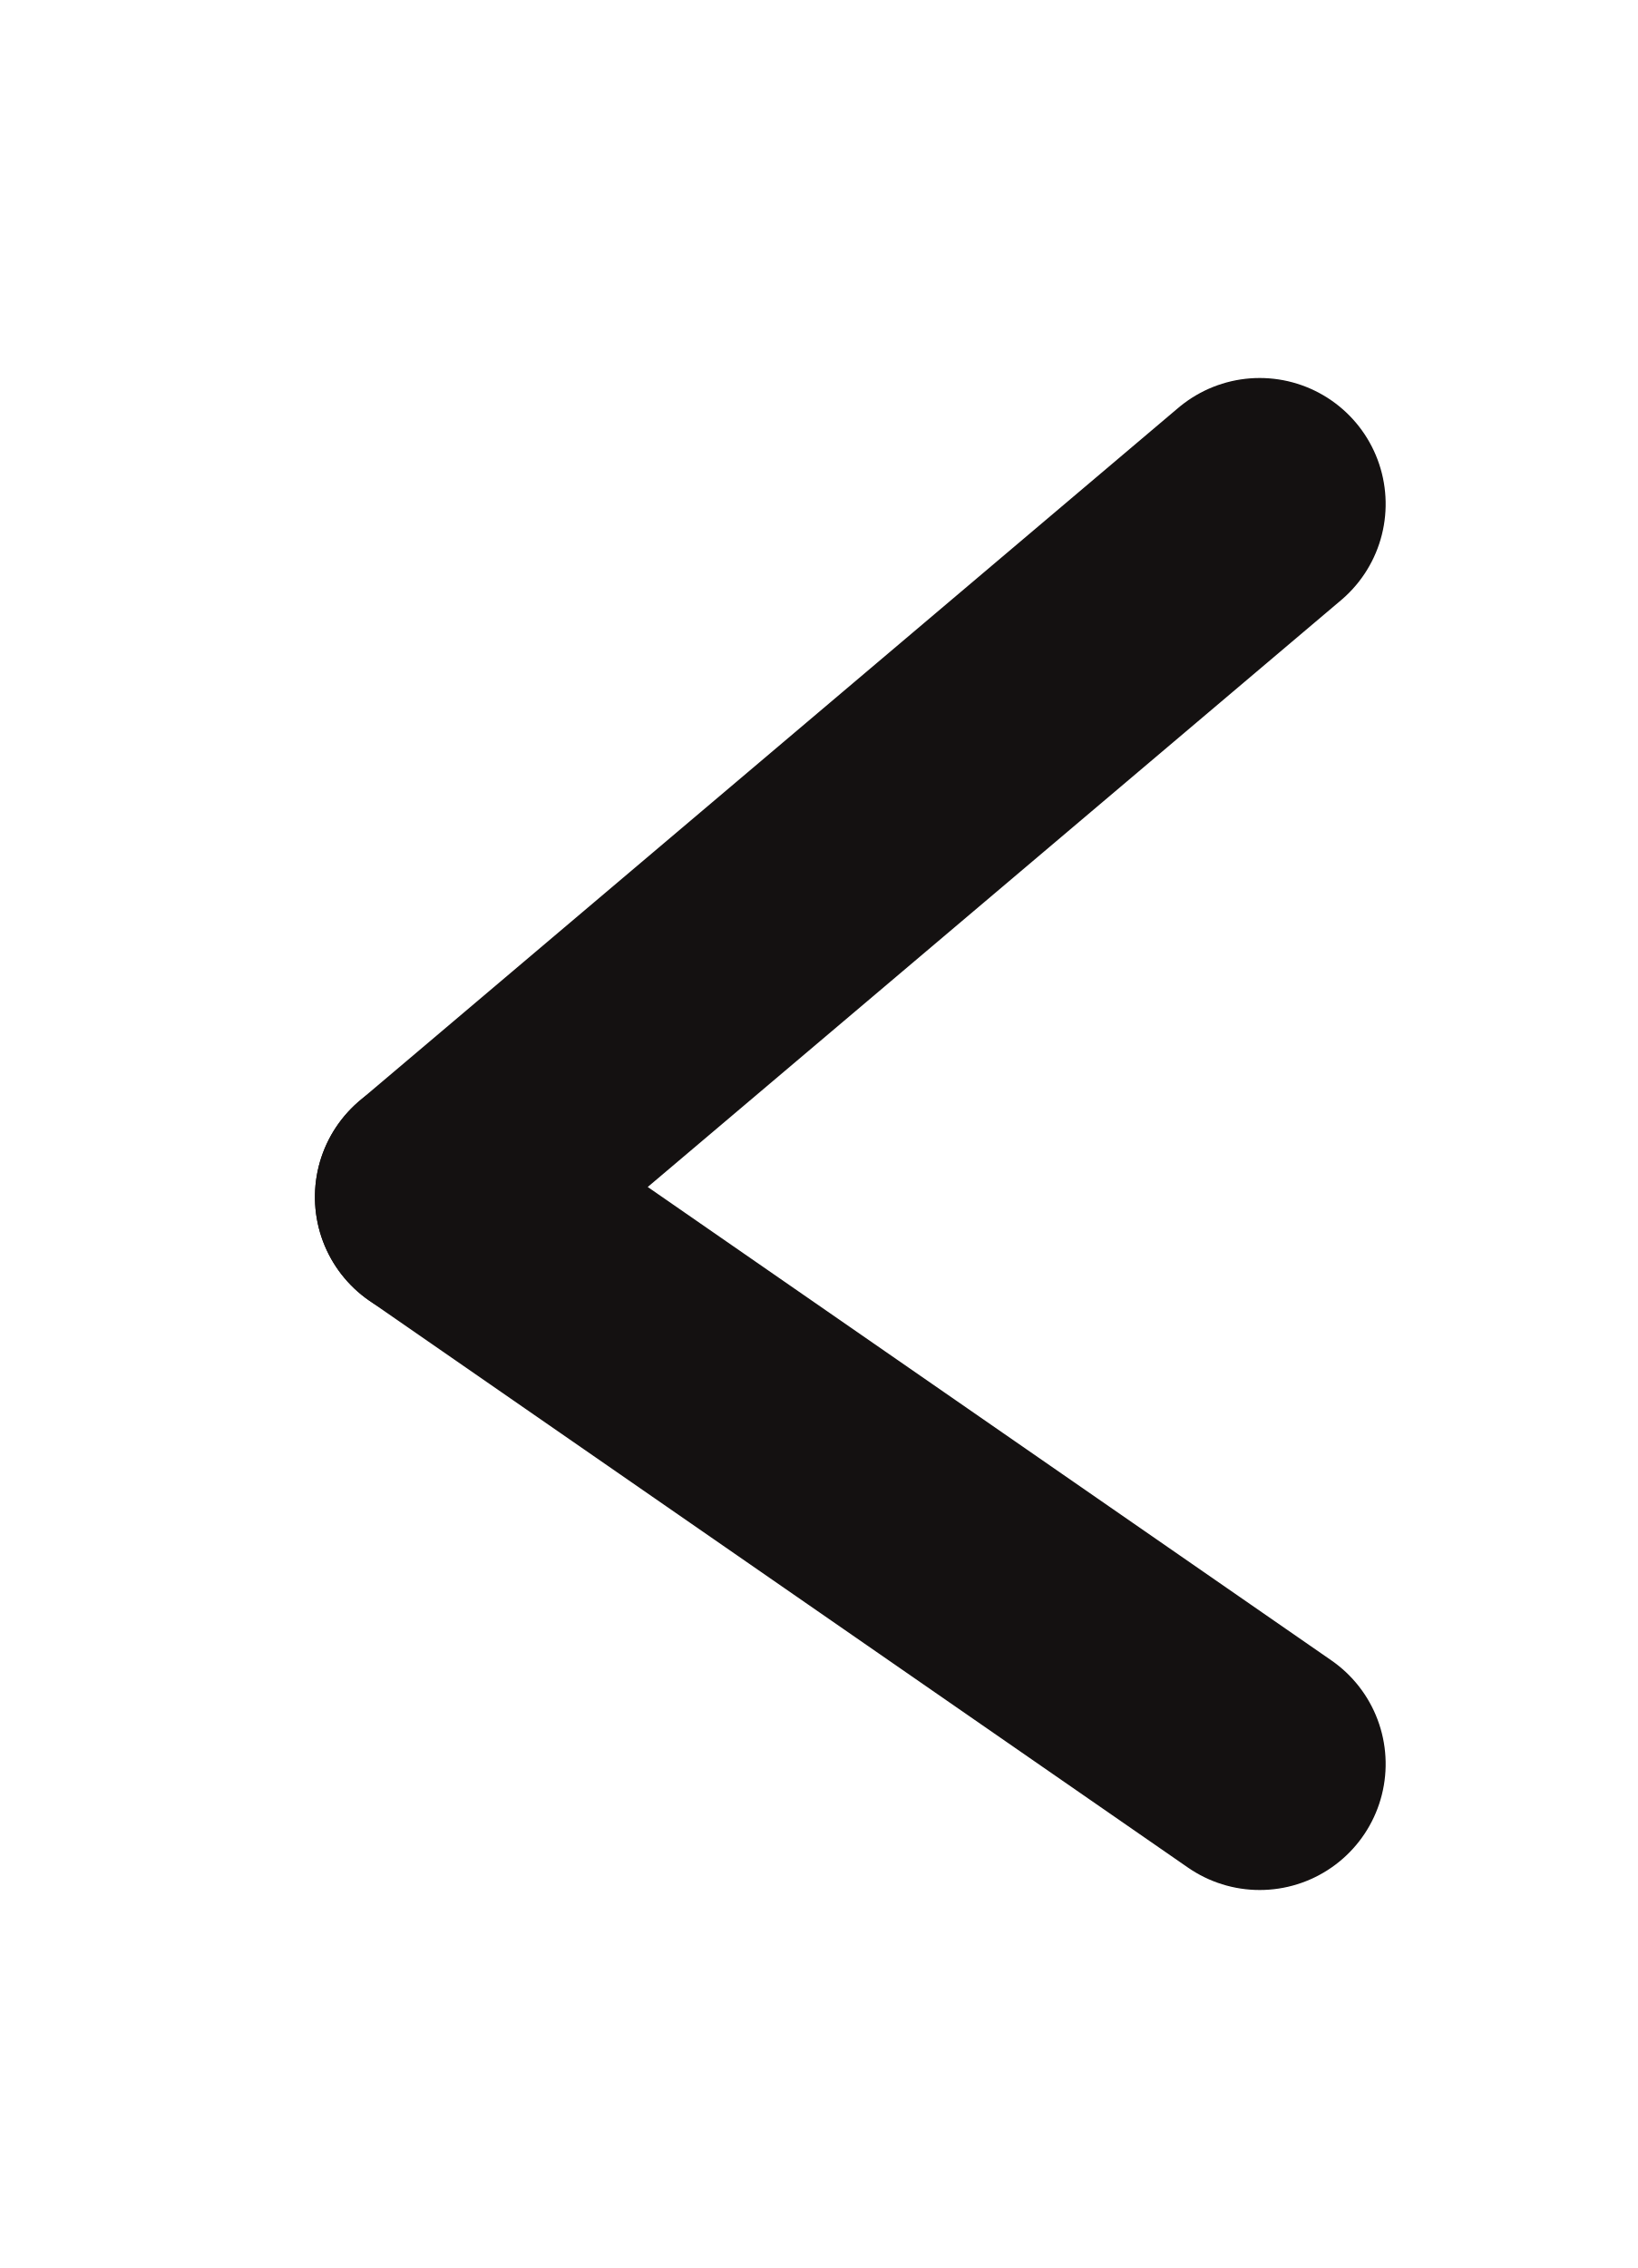
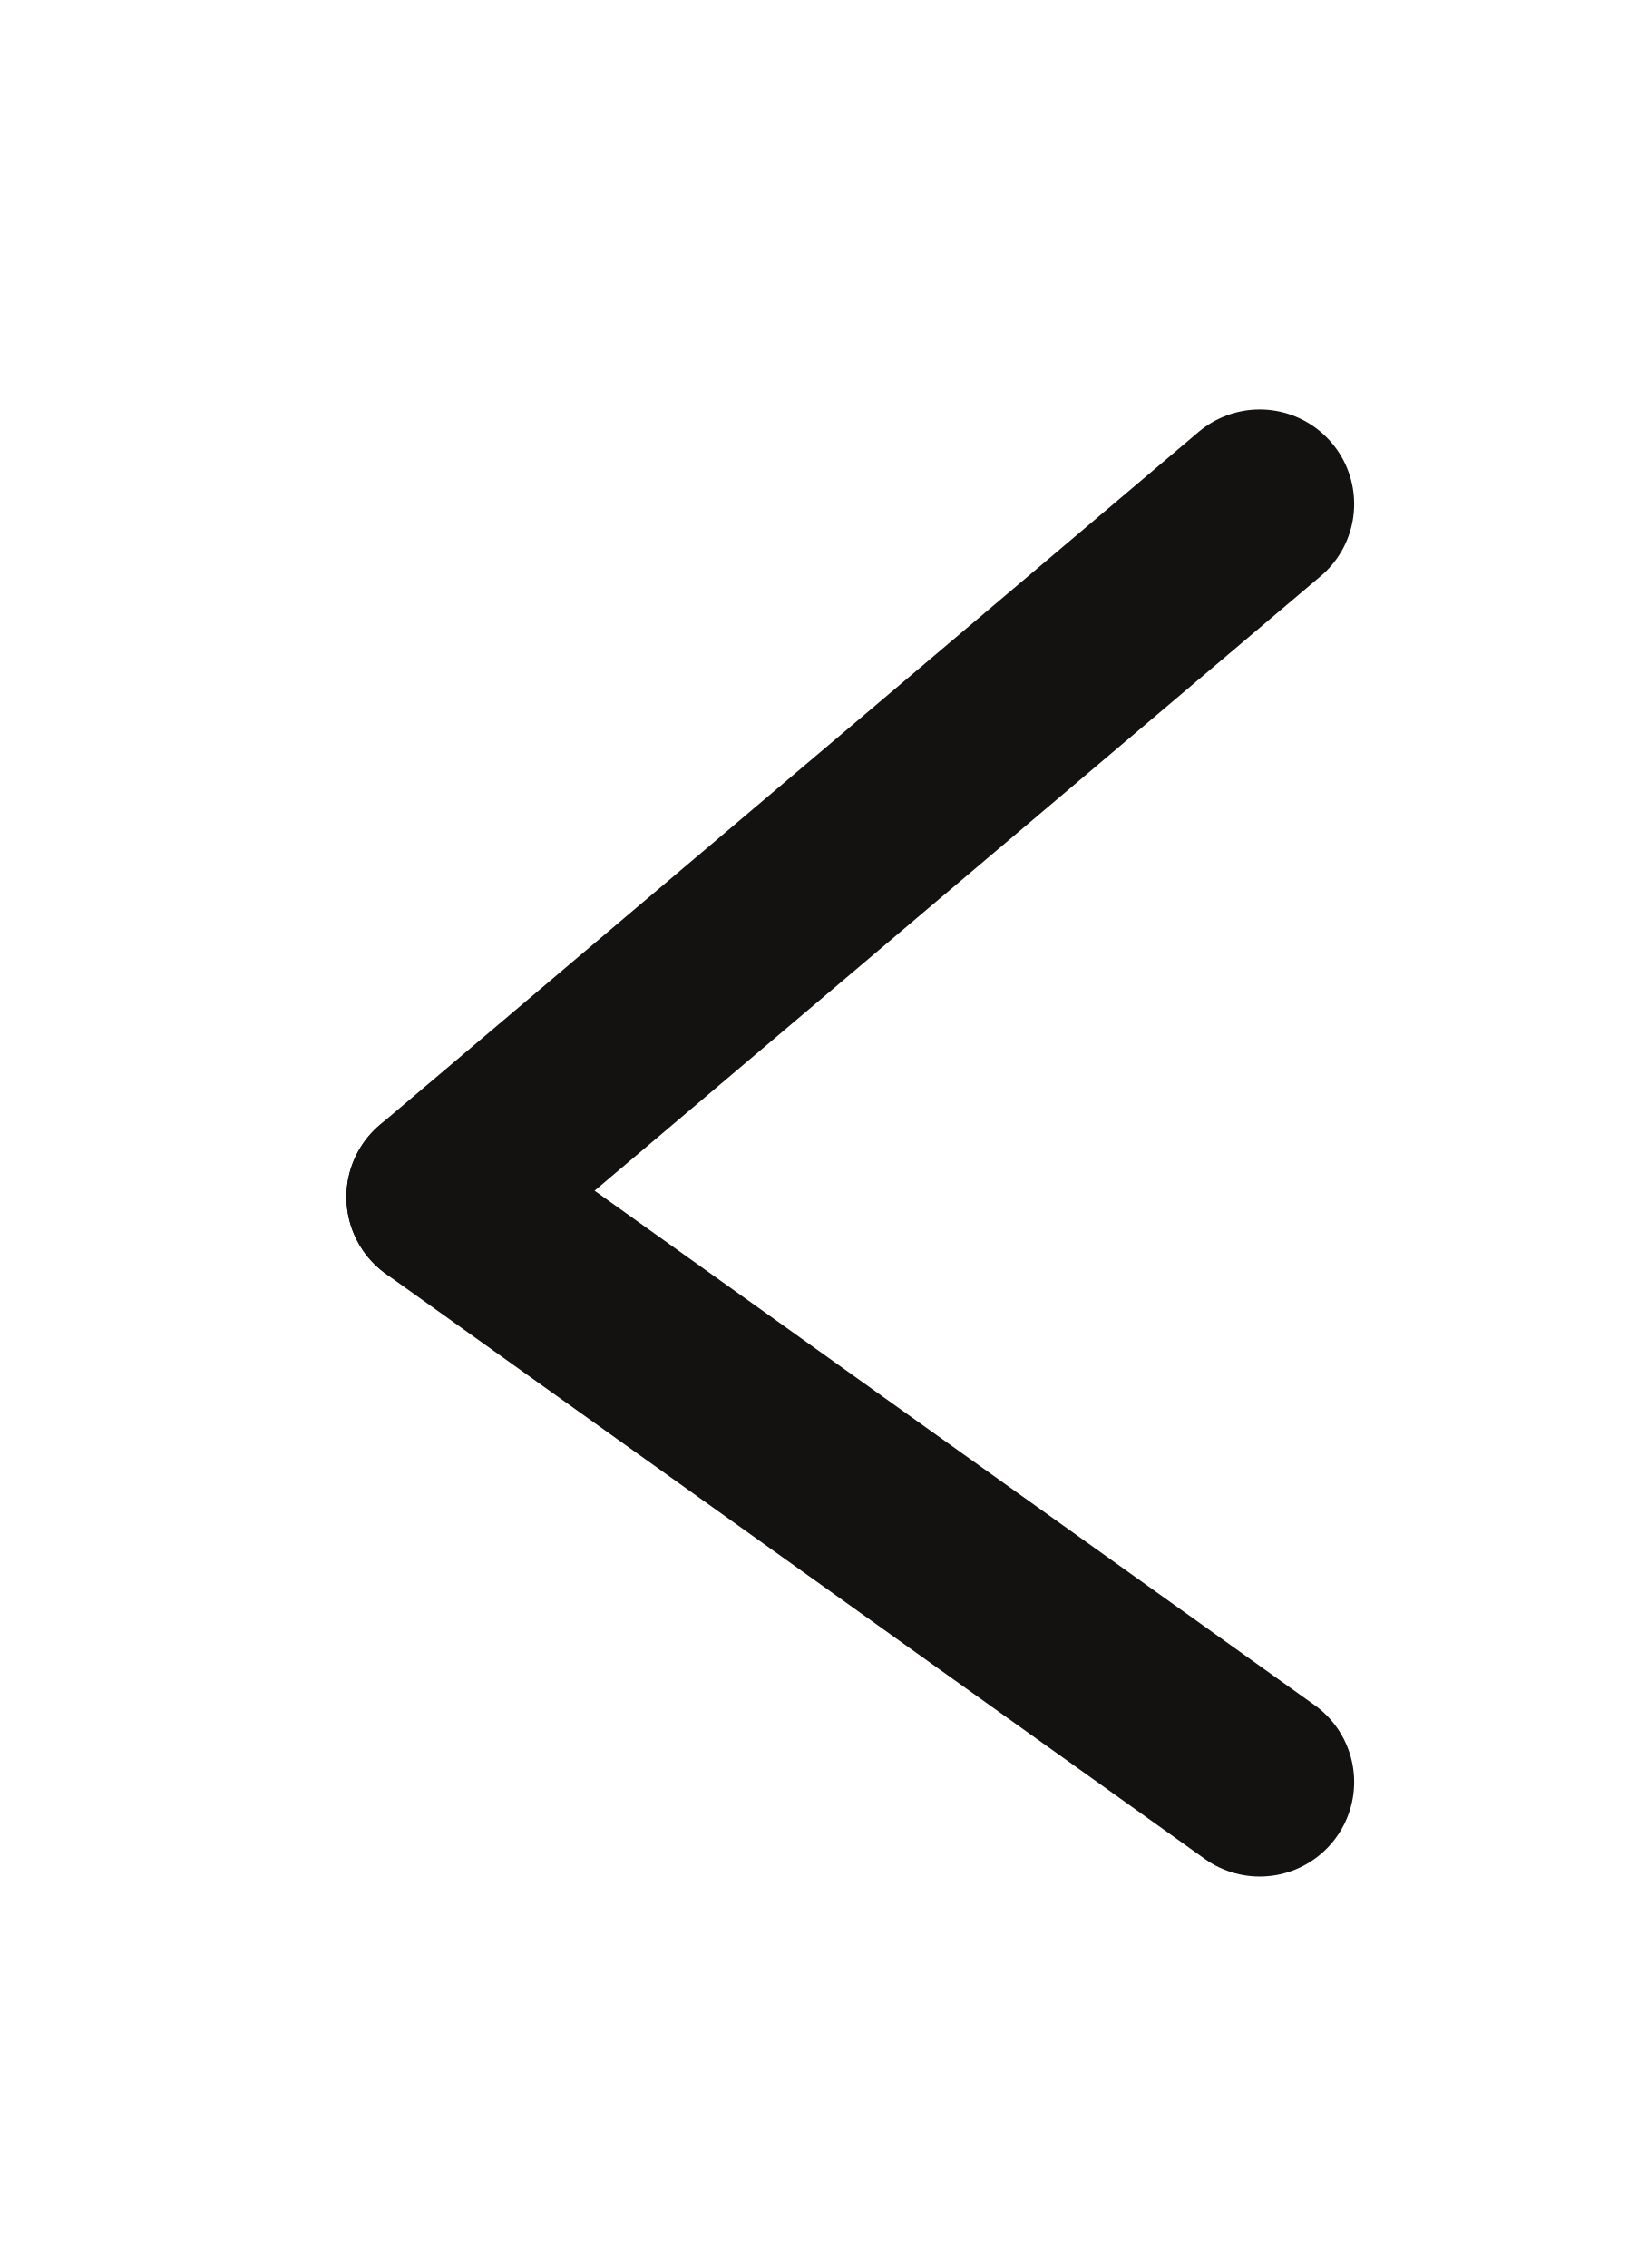
<svg xmlns="http://www.w3.org/2000/svg" width="13px" height="18px" viewBox="0 0 13 18" version="1.1">
  <g id="player-/-prev" stroke="none" stroke-width="1" fill="none" fill-rule="evenodd" stroke-linecap="round" stroke-linejoin="round">
-     <line x1="3.5" y1="3.5" x2="9" y2="10" id="Line-Copy" stroke="#141111" stroke-width="2" transform="translate(6.5, 7) rotate(90) translate(-6.5, -7)" />
-     <line x1="4.5" y1="14.5" x2="9" y2="8" id="Line-2-Copy" stroke="#141111" stroke-width="2" transform="translate(6.5, 11.5) rotate(90) translate(-6.5, -11.5)" />
+     <line x1="3.5" y1="3.5" x2="9" y2="10" id="Line-Copy" stroke="#141111" stroke-width="1.5" transform="translate(6.5, 7) rotate(90) translate(-6.5, -7)" />
+     <line x1="4" y1="15" x2="8.643" y2="8.5" id="Line-2-Copy" stroke="#141111" stroke-width="1.5" transform="translate(6.5, 12) rotate(90) translate(-6.5, -12)" />
  </g>
</svg>
